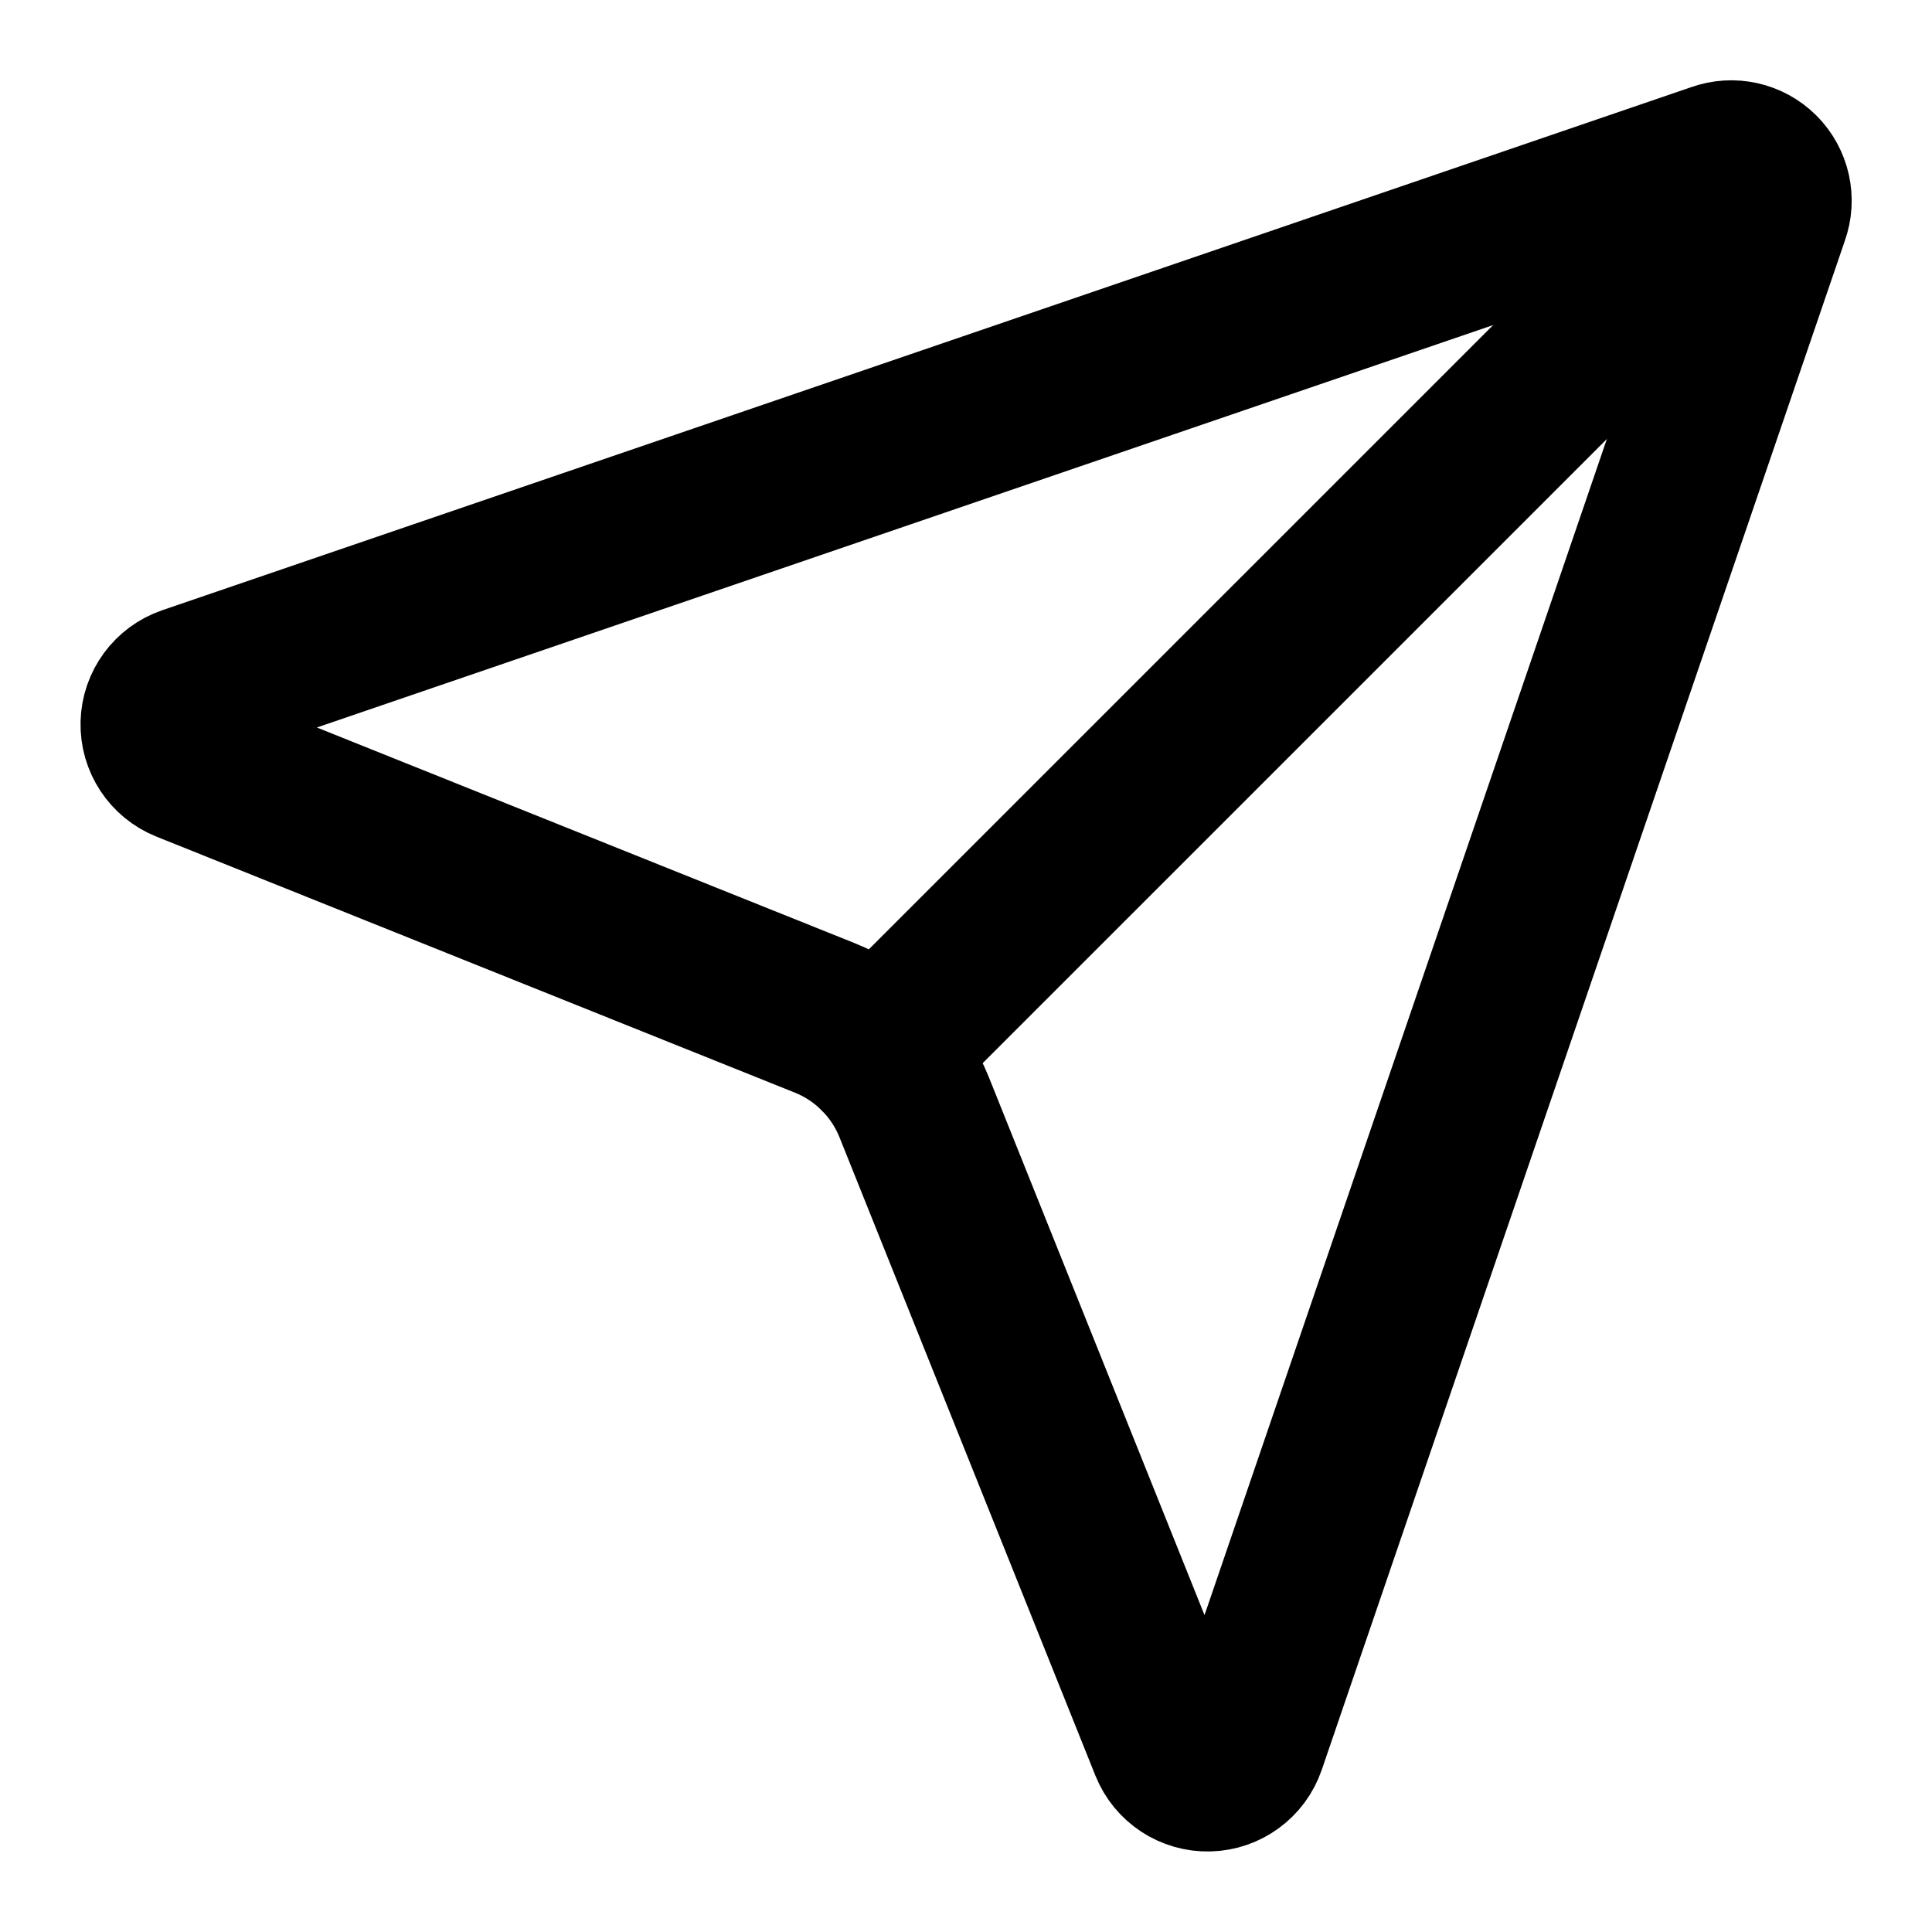
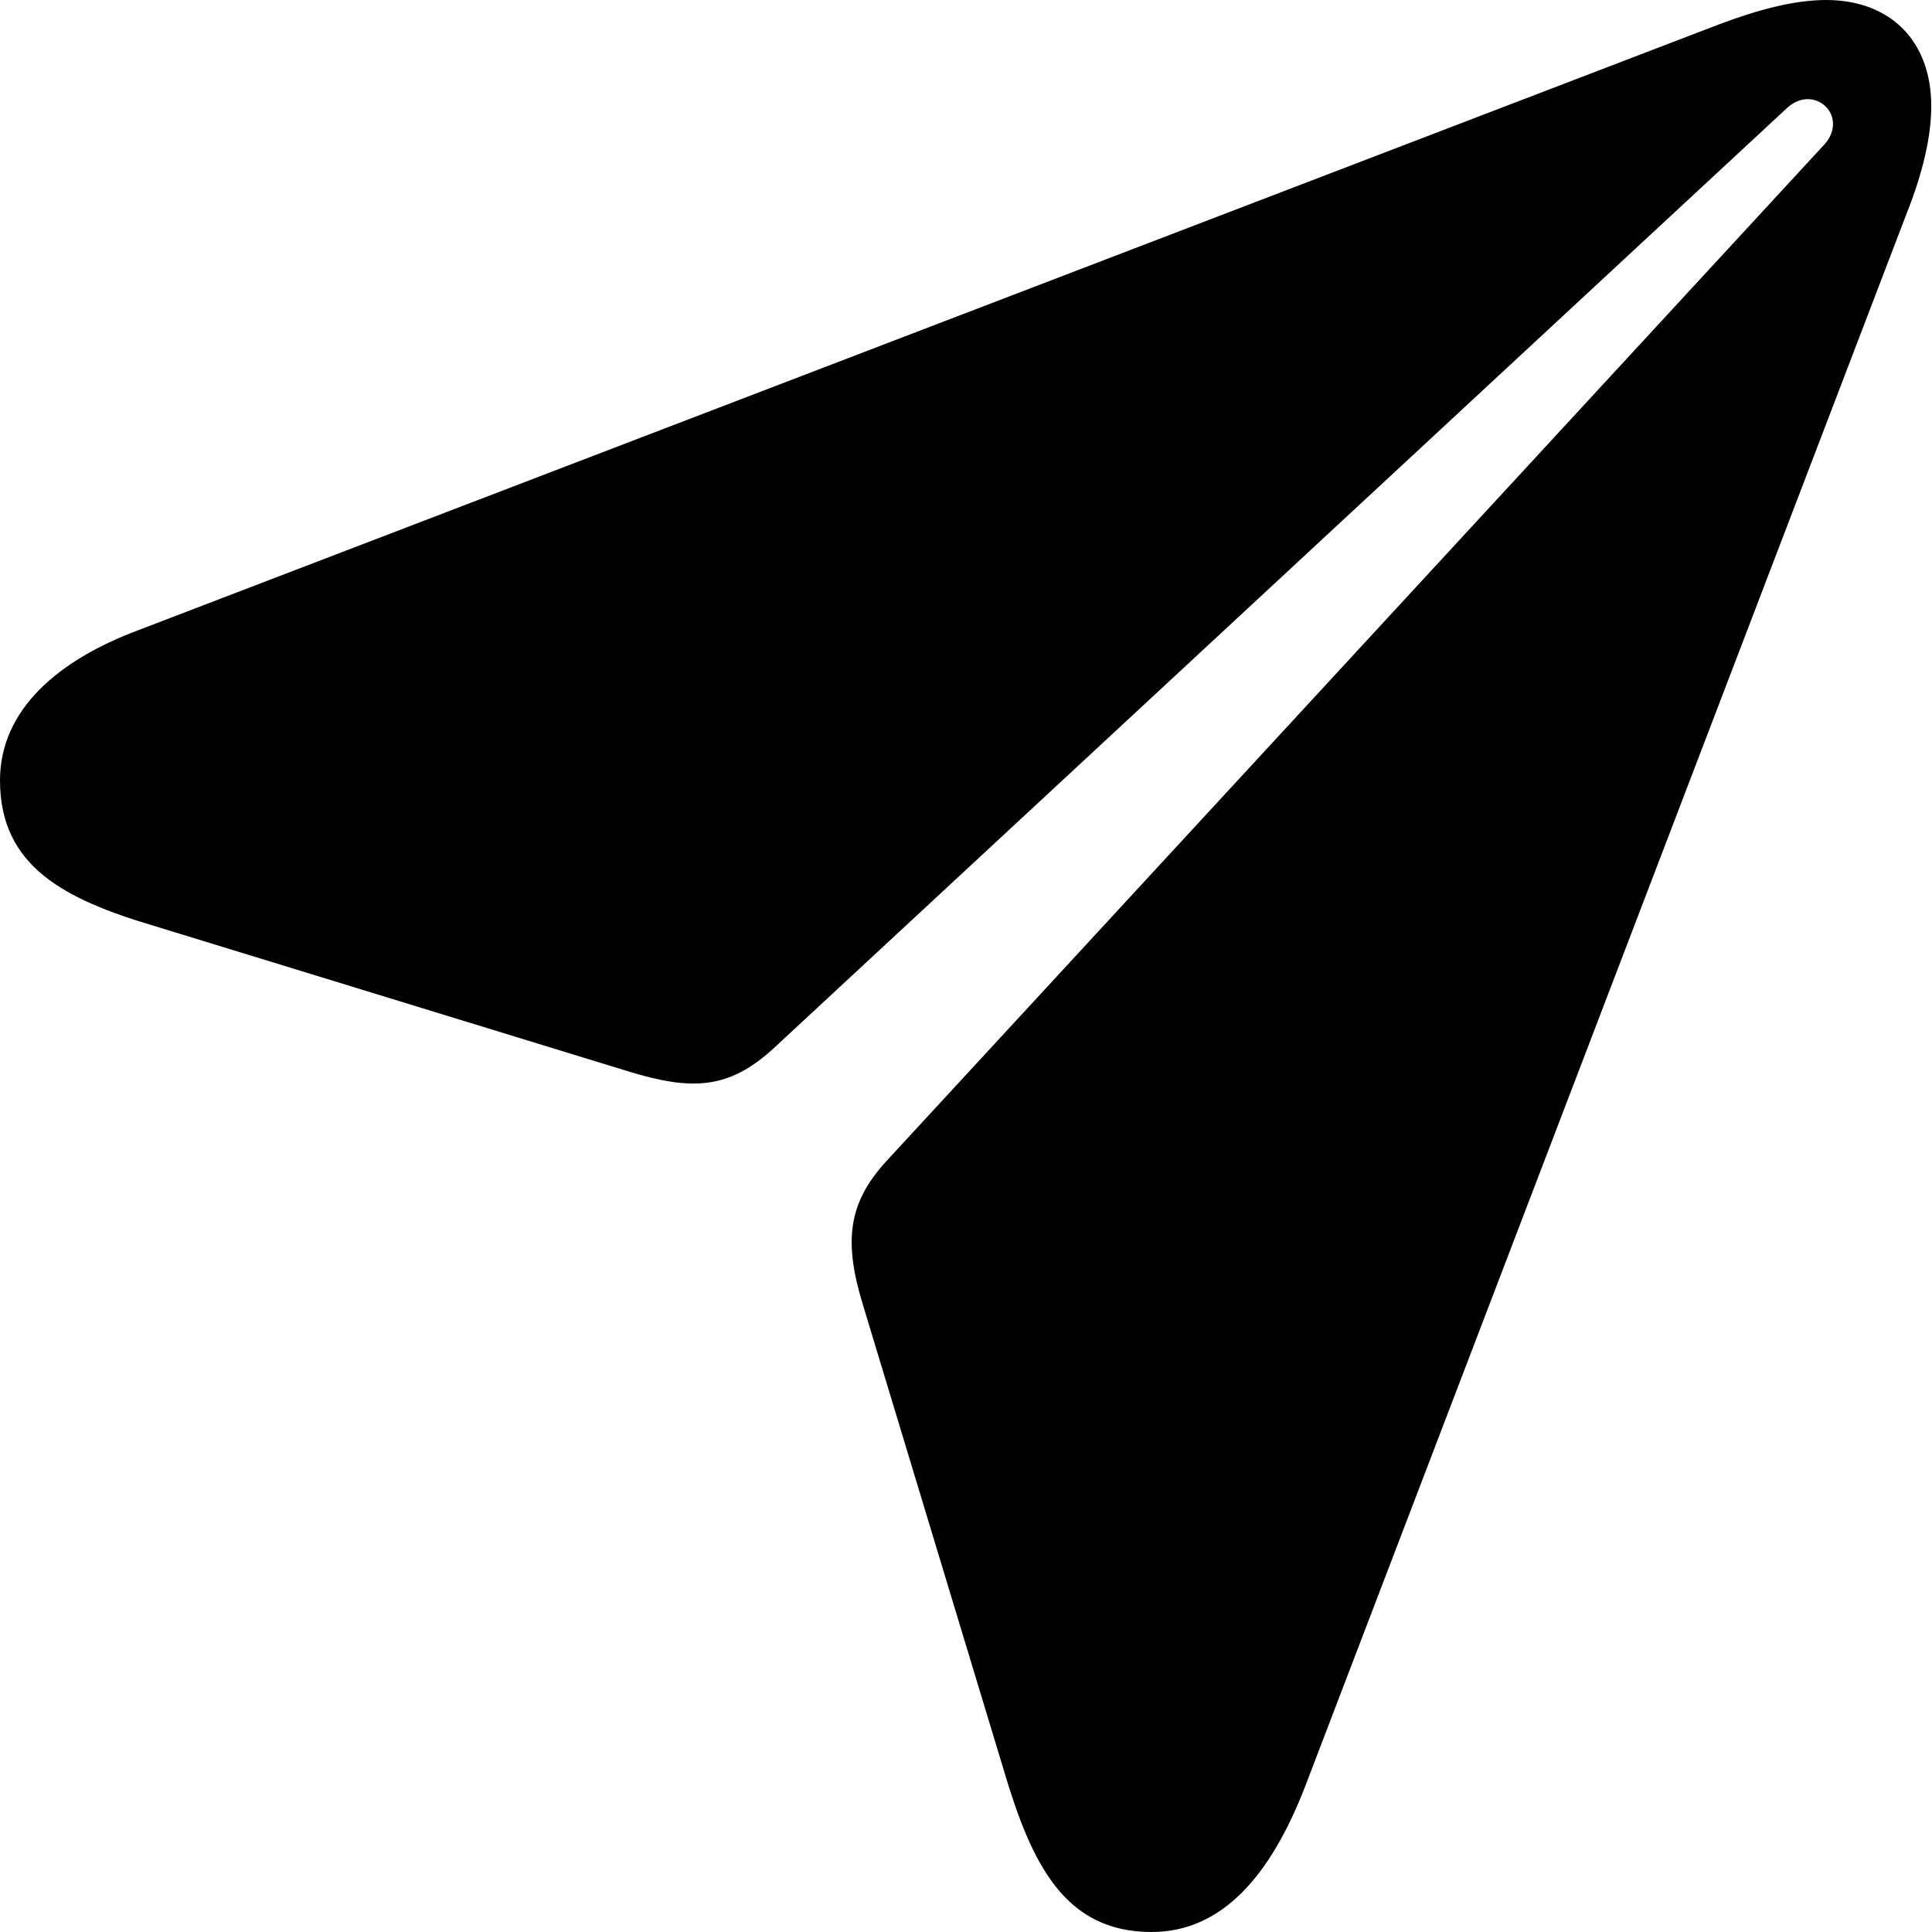
- <svg xmlns="http://www.w3.org/2000/svg" class="lucide lucide-send" width="24" height="24" viewBox="0 0 24 24" fill="none" stroke="currentColor" stroke-width="2" stroke-linecap="round" stroke-linejoin="round">
-   <path d="M14.536 21.686a.5.5 0 0 0 .937-.024l6.5-19a.496.496 0 0 0-.635-.635l-19 6.5a.5.5 0 0 0-.024.937l7.93 3.18a2 2 0 0 1 1.112 1.11z" />
-   <path d="m21.854 2.147-10.94 10.939" />
+ <svg xmlns="http://www.w3.org/2000/svg" viewBox="0 0 20.666 20.674" role="img" aria-label="paperplane.fill">
+   <path fill="currentColor" fill-rule="nonzero" d="M12.323 20.674 C13.079 20.674 13.598 20.067 13.965 19.119 L20.402 2.286 C20.575 1.852 20.666 1.463 20.666 1.135 C20.666 0.438 20.228 0 19.54 0 C19.209 0 18.82 0.1 18.389 0.263 L1.479 6.744 C0.635 7.059 0 7.587 0 8.351 C0 9.276 0.698 9.626 1.656 9.91 L6.718 11.463 C7.396 11.671 7.792 11.662 8.274 11.222 L19.13 1.149 C19.269 1.026 19.433 1.042 19.531 1.135 C19.639 1.235 19.648 1.407 19.525 1.543 L9.485 12.425 C9.072 12.876 9.025 13.287 9.238 13.976 L10.743 18.948 C11.037 19.938 11.388 20.674 12.323 20.674 Z" />
</svg>
